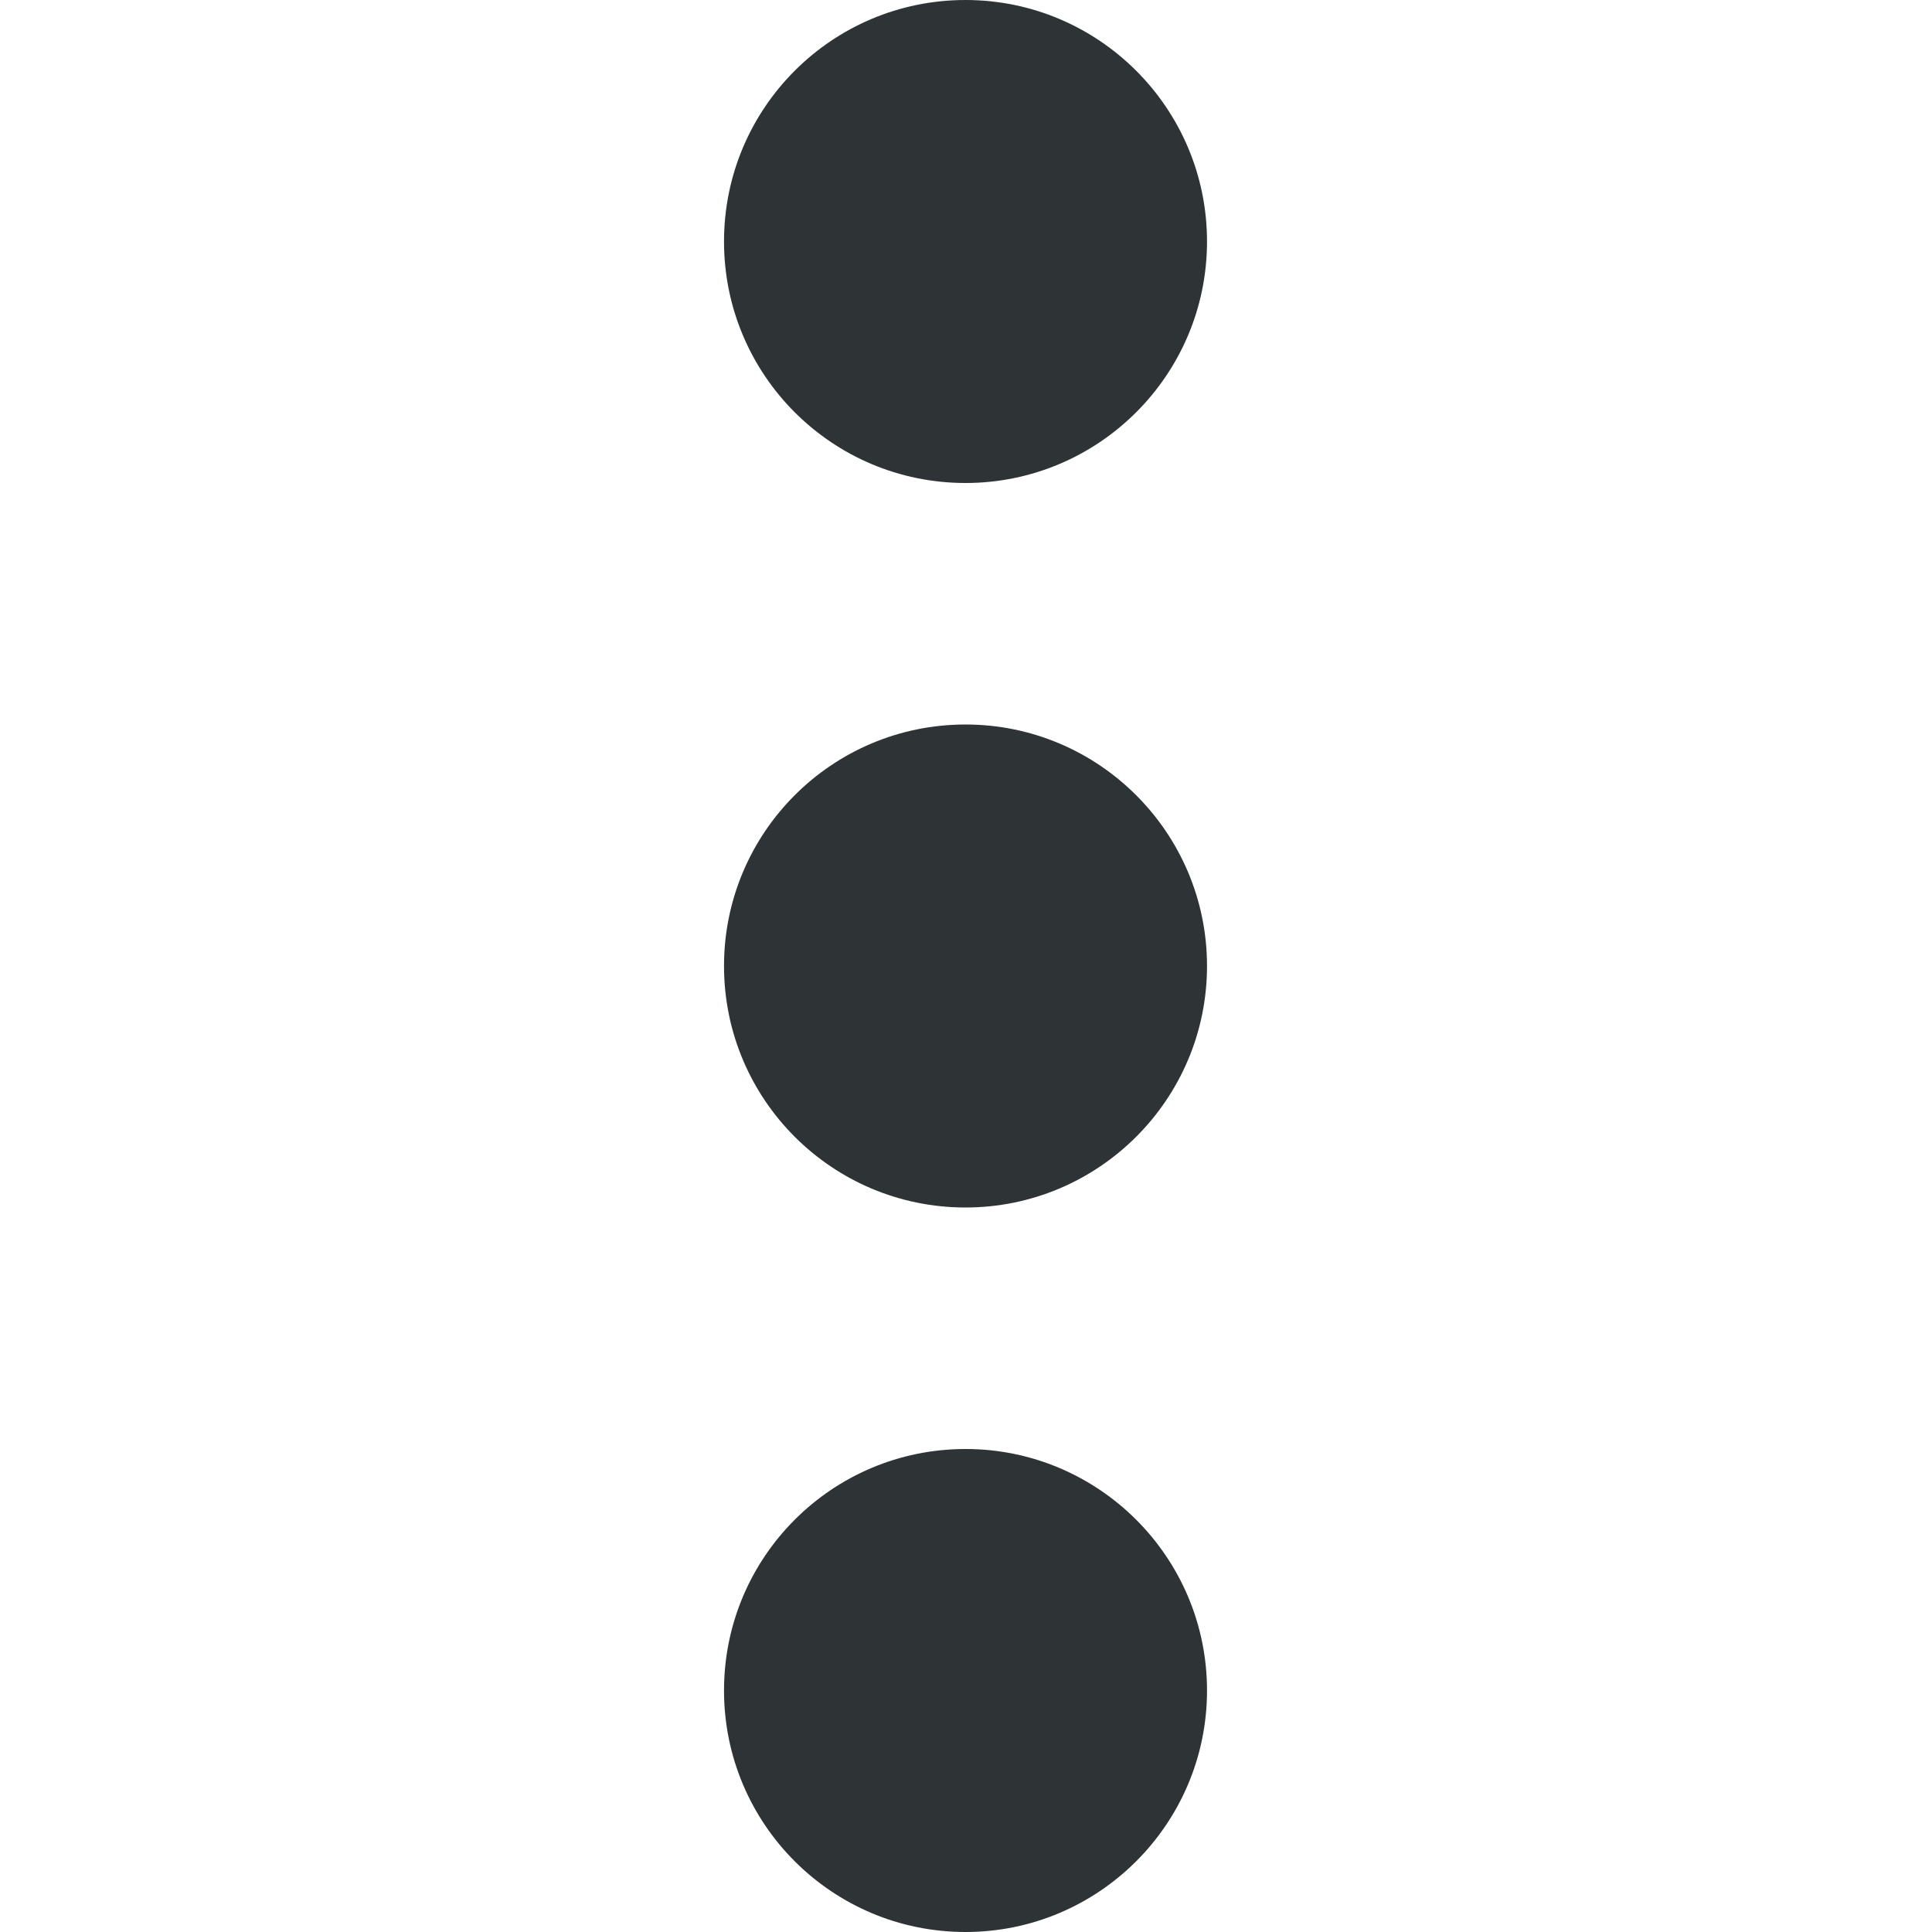
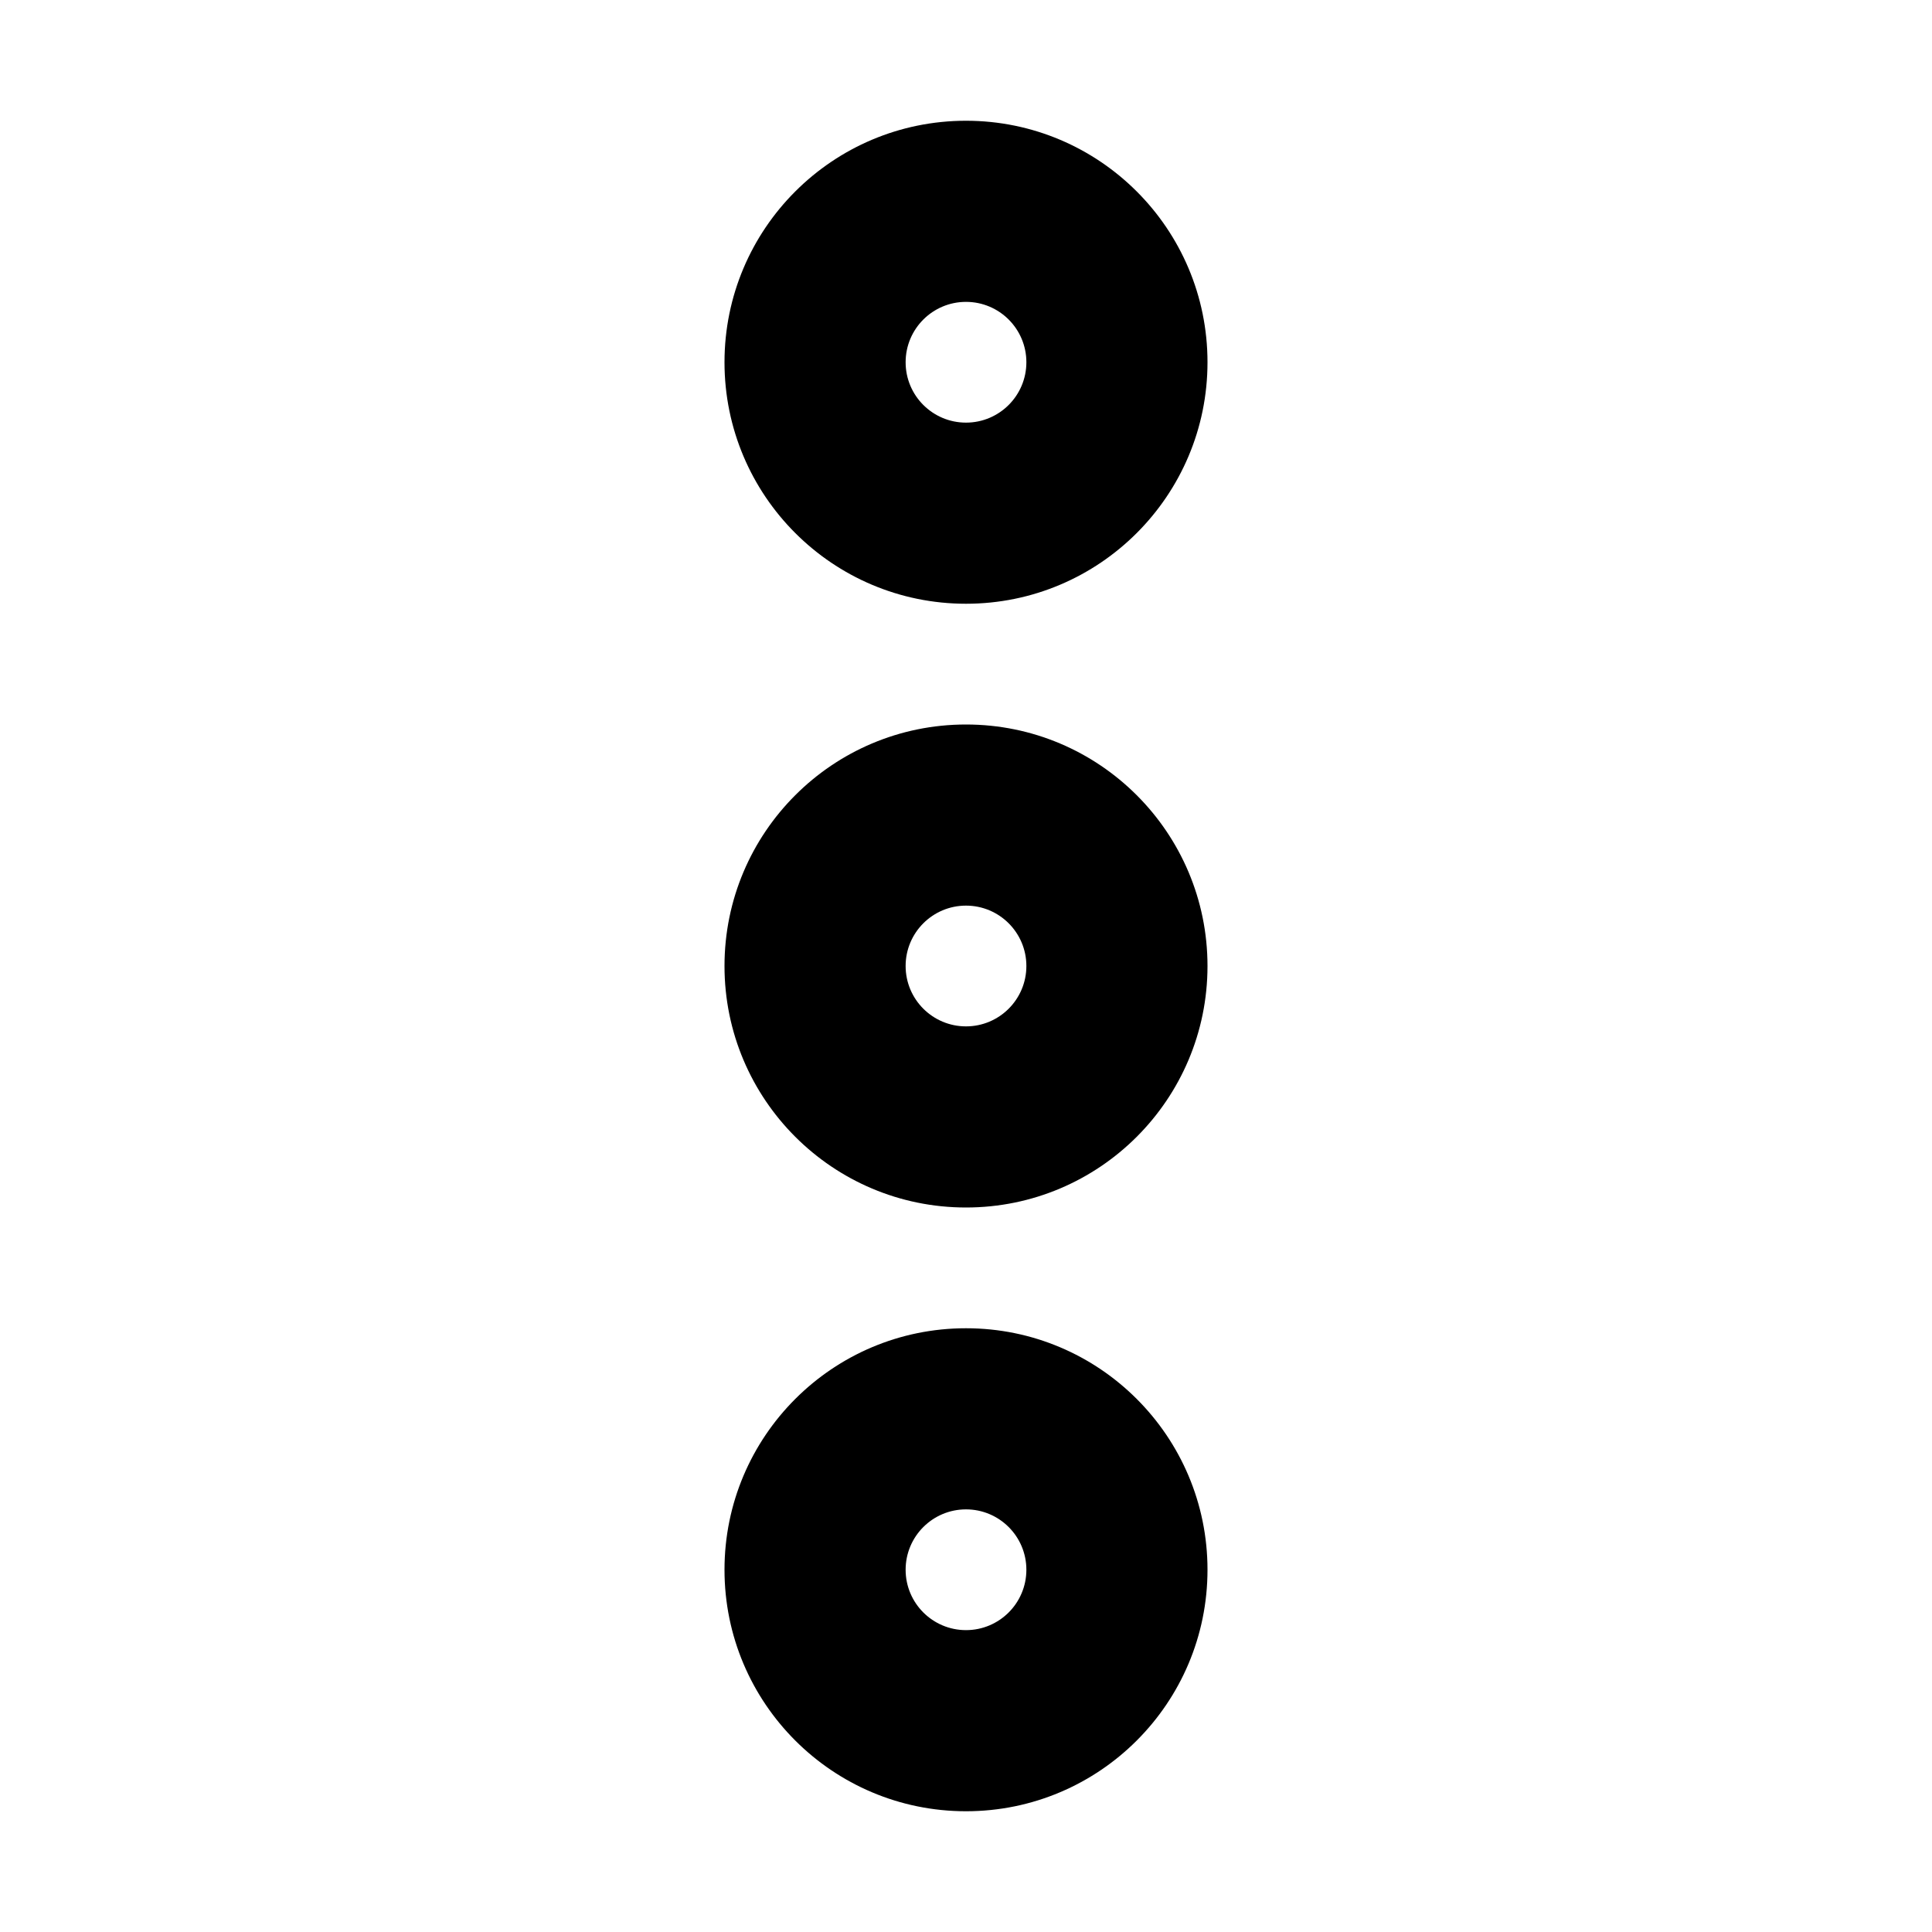
- <svg xmlns="http://www.w3.org/2000/svg" height="16px" viewBox="0 0 16 16" width="16px">
-   <path d="m 7.996 0 c -1.105 0 -2 0.895 -2 2 s 0.895 2 2 2 c 1.102 0 2 -0.895 2 -2 s -0.898 -2 -2 -2 z m 0 6 c -1.105 0 -2 0.895 -2 2 s 0.895 2 2 2 c 1.102 0 2 -0.895 2 -2 s -0.898 -2 -2 -2 z m 0 6 c -1.105 0 -2 0.895 -2 2 s 0.895 2 2 2 c 1.102 0 2 -0.895 2 -2 s -0.898 -2 -2 -2 z m 0 0" fill="#2e3436" />
+ <svg xmlns="http://www.w3.org/2000/svg" fill="currentColor" viewBox="0 0 256 256">
+   <path d="M128,96a32,32,0,1,0,32,32A32,32,0,0,0,128,96Zm0,40a8,8,0,1,1,8-8A8,8,0,0,1,128,136Zm0-56A32,32,0,1,0,96,48,32,32,0,0,0,128,80Zm0-40a8,8,0,1,1-8,8A8,8,0,0,1,128,40Zm0,136a32,32,0,1,0,32,32A32,32,0,0,0,128,176Zm0,40a8,8,0,1,1,8-8A8,8,0,0,1,128,216Z" />
</svg>
